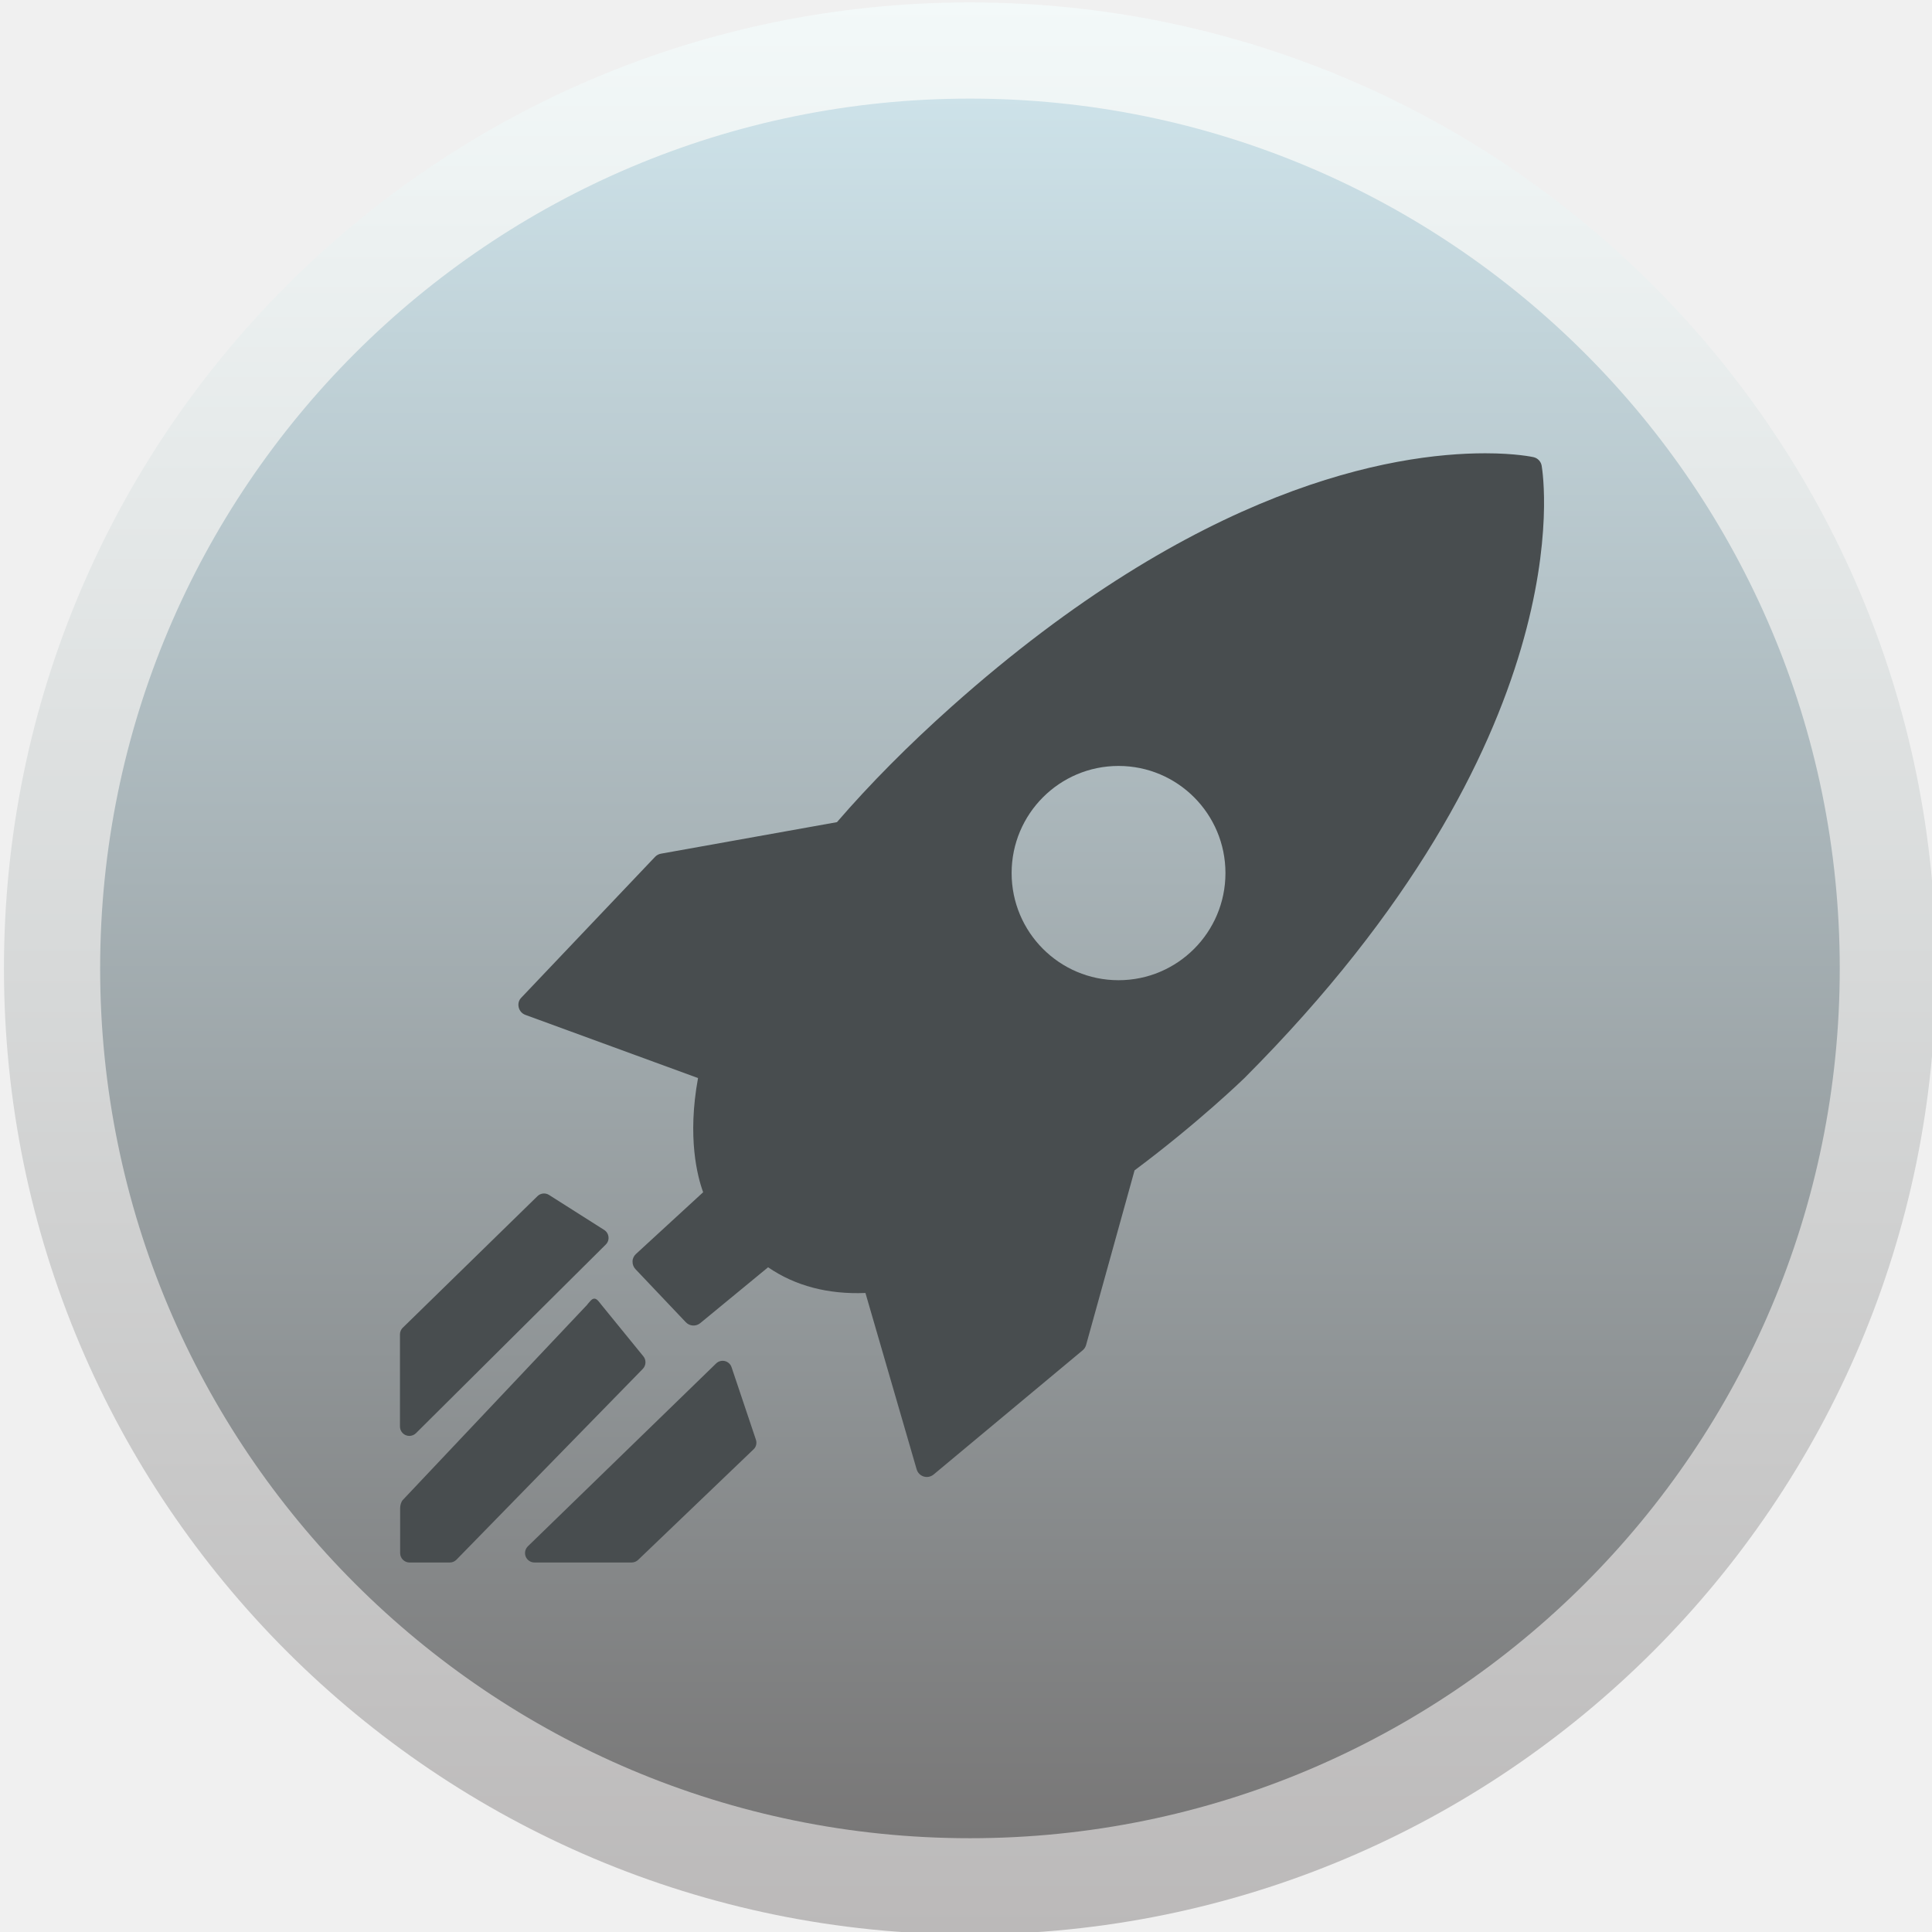
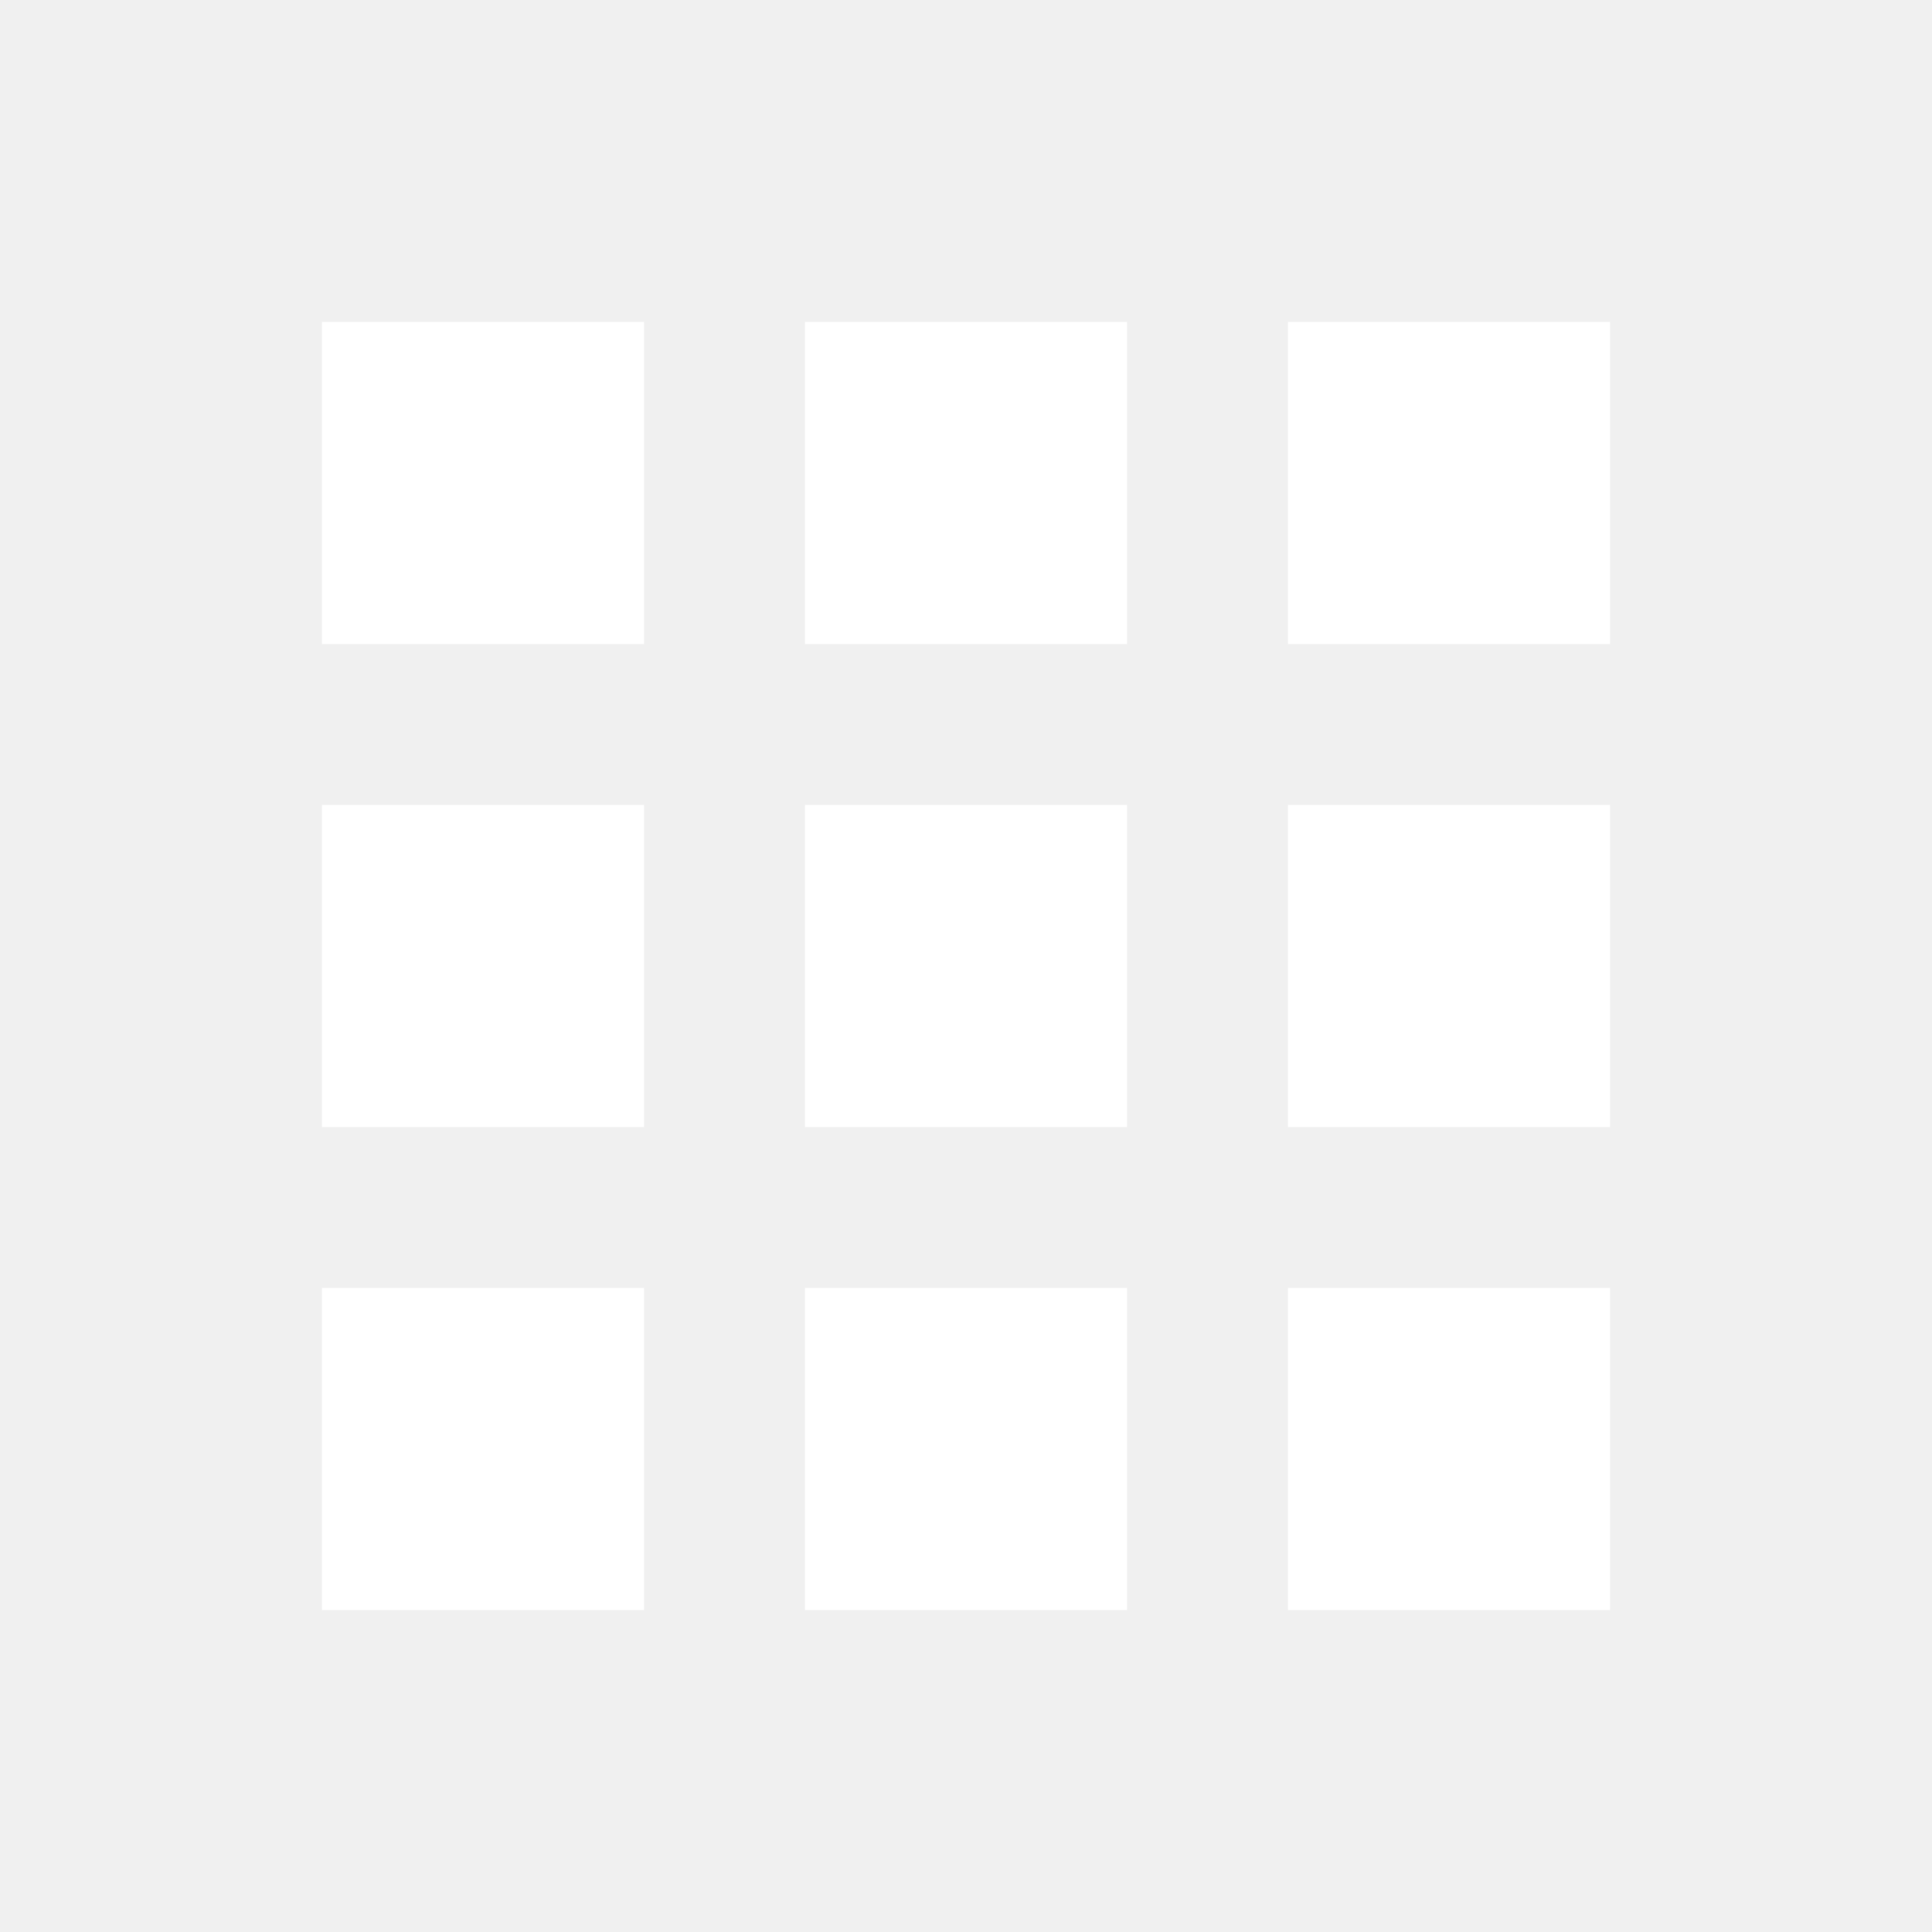
- <svg xmlns="http://www.w3.org/2000/svg" xmlns:ns2="http://www.openswatchbook.org/uri/2009/osb" xmlns:xlink="http://www.w3.org/1999/xlink" width="48" height="48" id="svg5453" version="1.1">
-   <defs id="defs5455">
-     <linearGradient id="linearGradient910">
-       <stop offset="0" style="stop-color:#bbb9b9;stop-opacity:1" id="stop906" />
-       <stop offset="1" style="stop-color:#f3f9f9;stop-opacity:1" id="stop908" />
-     </linearGradient>
-     <linearGradient id="linearGradient4231">
-       <stop style="stop-color:#016ed4;stop-opacity:1" offset="0" id="stop4233" />
-       <stop style="stop-color:#00b1ff;stop-opacity:1" offset="1" id="stop4235" />
-     </linearGradient>
-     <linearGradient id="linearGradient4232">
-       <stop style="stop-color:#3889e9;stop-opacity:1" offset="0" id="stop4234-0" />
-       <stop style="stop-color:#5ea5fb;stop-opacity:1" offset="1" id="stop4236" />
-     </linearGradient>
-     <linearGradient xlink:href="#linearGradient4232" id="linearGradient3426" x1="399.571" y1="545.798" x2="399.571" y2="517.798" gradientUnits="userSpaceOnUse" />
-     <linearGradient xlink:href="#linearGradient4231" id="linearGradient4237" x1="-324.944" y1="649.741" x2="-328.21" y2="307.753" gradientUnits="userSpaceOnUse" />
-     <linearGradient xlink:href="#linearGradient910" id="linearGradient4262" gradientUnits="userSpaceOnUse" x1="-326.596" y1="651.76" x2="-326.596" y2="304.866" gradientTransform="translate(1.796875e-6,-2.8320312e-6)" />
-     <linearGradient xlink:href="#linearGradient4231" id="linearGradient4266" gradientUnits="userSpaceOnUse" x1="-324.944" y1="649.741" x2="-328.21" y2="307.753" />
-     <linearGradient xlink:href="#linearGradient4231" id="linearGradient4270" gradientUnits="userSpaceOnUse" x1="-324.944" y1="649.741" x2="-328.21" y2="307.753" />
-     <linearGradient xlink:href="#linearGradient4231" id="linearGradient4274" gradientUnits="userSpaceOnUse" x1="-324.944" y1="649.741" x2="-328.21" y2="307.753" />
-     <linearGradient xlink:href="#linearGradient4231" id="linearGradient4278" gradientUnits="userSpaceOnUse" x1="-324.944" y1="649.741" x2="-328.21" y2="307.753" />
-     <linearGradient ns2:paint="gradient" id="linearGradient4207">
-       <stop id="stop3371" offset="0" style="stop-color:#3498db;stop-opacity:1;" />
-       <stop id="stop3373" offset="1" style="stop-color:#3498db;stop-opacity:0;" />
-     </linearGradient>
-     <style type="text/css" id="current-color-scheme">.ColorScheme-Text {
-         color:#31363b;
-       }
-       .ColorScheme-Background{
-         color:#eff0f1;
-       }
-       .ColorScheme-ViewText {
-         color:#31363b;
-       }
-       .ColorScheme-ViewBackground{
-         color:#fcfcfc;
-       }
-       .ColorScheme-ViewHover {
-         color:#3daee9;
-       }
-       .ColorScheme-ViewFocus{
-         color:#3daee9;
-       }
-       .ColorScheme-ButtonText {
-         color:#31363b;
-       }
-       .ColorScheme-ButtonBackground{
-         color:#eff0f1;
-       }
-       .ColorScheme-ButtonHover {
-         color:#3daee9;
-       }
-       .ColorScheme-ButtonFocus{
-         color:#3daee9;
-       }</style>
-     <style type="text/css" id="current-color-scheme-8">.ColorScheme-Text {
-         color:#31363b;
-       }
-       .ColorScheme-Background{
-         color:#eff0f1;
-       }
-       .ColorScheme-ViewText {
-         color:#31363b;
-       }
-       .ColorScheme-ViewBackground{
-         color:#fcfcfc;
-       }
-       .ColorScheme-ViewHover {
-         color:#3daee9;
-       }
-       .ColorScheme-ViewFocus{
-         color:#3daee9;
-       }
-       .ColorScheme-ButtonText {
-         color:#31363b;
-       }
-       .ColorScheme-ButtonBackground{
-         color:#eff0f1;
-       }
-       .ColorScheme-ButtonHover {
-         color:#3daee9;
-       }
-       .ColorScheme-ButtonFocus{
-         color:#3daee9;
-       }</style>
-     <style type="text/css" id="current-color-scheme-7">.ColorScheme-Text {
-         color:#31363b;
-       }
-       .ColorScheme-Background{
-         color:#eff0f1;
-       }
-       .ColorScheme-ViewText {
-         color:#31363b;
-       }
-       .ColorScheme-ViewBackground{
-         color:#fcfcfc;
-       }
-       .ColorScheme-ViewHover {
-         color:#3daee9;
-       }
-       .ColorScheme-ViewFocus{
-         color:#3daee9;
-       }
-       .ColorScheme-ButtonText {
-         color:#31363b;
-       }
-       .ColorScheme-ButtonBackground{
-         color:#eff0f1;
-       }
-       .ColorScheme-ButtonHover {
-         color:#3daee9;
-       }
-       .ColorScheme-ButtonFocus{
-         color:#3daee9;
-       }</style>
-     <style type="text/css" id="current-color-scheme-0">.ColorScheme-Text {
-         color:#31363b;
-       }
-       .ColorScheme-Background{
-         color:#eff0f1;
-       }
-       .ColorScheme-ViewText {
-         color:#31363b;
-       }
-       .ColorScheme-ViewBackground{
-         color:#fcfcfc;
-       }
-       .ColorScheme-ViewHover {
-         color:#3daee9;
-       }
-       .ColorScheme-ViewFocus{
-         color:#3daee9;
-       }
-       .ColorScheme-ButtonText {
-         color:#31363b;
-       }
-       .ColorScheme-ButtonBackground{
-         color:#eff0f1;
-       }
-       .ColorScheme-ButtonHover {
-         color:#3daee9;
-       }
-       .ColorScheme-ButtonFocus{
-         color:#3daee9;
-       }</style>
-     <style type="text/css" id="current-color-scheme-8-6">.ColorScheme-Text {
-         color:#31363b;
-       }
-       .ColorScheme-Background{
-         color:#eff0f1;
-       }
-       .ColorScheme-ViewText {
-         color:#31363b;
-       }
-       .ColorScheme-ViewBackground{
-         color:#fcfcfc;
-       }
-       .ColorScheme-ViewHover {
-         color:#3daee9;
-       }
-       .ColorScheme-ViewFocus{
-         color:#3daee9;
-       }
-       .ColorScheme-ButtonText {
-         color:#31363b;
-       }
-       .ColorScheme-ButtonBackground{
-         color:#eff0f1;
-       }
-       .ColorScheme-ButtonHover {
-         color:#3daee9;
-       }
-       .ColorScheme-ButtonFocus{
-         color:#3daee9;
-       }</style>
-     <style type="text/css" id="current-color-scheme-7-6">.ColorScheme-Text {
-         color:#31363b;
-       }
-       .ColorScheme-Background{
-         color:#eff0f1;
-       }
-       .ColorScheme-ViewText {
-         color:#31363b;
-       }
-       .ColorScheme-ViewBackground{
-         color:#fcfcfc;
-       }
-       .ColorScheme-ViewHover {
-         color:#3daee9;
-       }
-       .ColorScheme-ViewFocus{
-         color:#3daee9;
-       }
-       .ColorScheme-ButtonText {
-         color:#31363b;
-       }
-       .ColorScheme-ButtonBackground{
-         color:#eff0f1;
-       }
-       .ColorScheme-ButtonHover {
-         color:#3daee9;
-       }
-       .ColorScheme-ButtonFocus{
-         color:#3daee9;
-       }</style>
-     <style type="text/css" id="current-color-scheme-4">.ColorScheme-Text {
-         color:#31363b;
-       }
-       .ColorScheme-Background{
-         color:#eff0f1;
-       }
-       .ColorScheme-ViewText {
-         color:#31363b;
-       }
-       .ColorScheme-ViewBackground{
-         color:#fcfcfc;
-       }
-       .ColorScheme-ViewHover {
-         color:#3daee9;
-       }
-       .ColorScheme-ViewFocus{
-         color:#3daee9;
-       }
-       .ColorScheme-ButtonText {
-         color:#31363b;
-       }
-       .ColorScheme-ButtonBackground{
-         color:#eff0f1;
-       }
-       .ColorScheme-ButtonHover {
-         color:#3daee9;
-       }
-       .ColorScheme-ButtonFocus{
-         color:#3daee9;
-       }</style>
-     <style type="text/css" id="current-color-scheme-8-0">.ColorScheme-Text {
-         color:#31363b;
-       }
-       .ColorScheme-Background{
-         color:#eff0f1;
-       }
-       .ColorScheme-ViewText {
-         color:#31363b;
-       }
-       .ColorScheme-ViewBackground{
-         color:#fcfcfc;
-       }
-       .ColorScheme-ViewHover {
-         color:#3daee9;
-       }
-       .ColorScheme-ViewFocus{
-         color:#3daee9;
-       }
-       .ColorScheme-ButtonText {
-         color:#31363b;
-       }
-       .ColorScheme-ButtonBackground{
-         color:#eff0f1;
-       }
-       .ColorScheme-ButtonHover {
-         color:#3daee9;
-       }
-       .ColorScheme-ButtonFocus{
-         color:#3daee9;
-       }</style>
-     <style type="text/css" id="current-color-scheme-7-7">.ColorScheme-Text {
-         color:#31363b;
-       }
-       .ColorScheme-Background{
-         color:#eff0f1;
-       }
-       .ColorScheme-ViewText {
-         color:#31363b;
-       }
-       .ColorScheme-ViewBackground{
-         color:#fcfcfc;
-       }
-       .ColorScheme-ViewHover {
-         color:#3daee9;
-       }
-       .ColorScheme-ViewFocus{
-         color:#3daee9;
-       }
-       .ColorScheme-ButtonText {
-         color:#31363b;
-       }
-       .ColorScheme-ButtonBackground{
-         color:#eff0f1;
-       }
-       .ColorScheme-ButtonHover {
-         color:#3daee9;
-       }
-       .ColorScheme-ButtonFocus{
-         color:#3daee9;
-       }</style>
-     <linearGradient id="linearGradient8467-7-3">
-       <stop id="stop8469-4-0" style="stop-color:#787777;stop-opacity:1" offset="0" />
-       <stop id="stop8471-7-5" style="stop-color:#cde2e9;stop-opacity:1" offset="1" />
-     </linearGradient>
-     <linearGradient xlink:href="#linearGradient8467-7-3" id="linearGradient898" gradientUnits="userSpaceOnUse" gradientTransform="matrix(0.9004191,0,0,0.9004191,-32.45214,47.67401)" x1="-326.596" y1="651.76" x2="-326.596" y2="304.866" />
-   </defs>
-   <g id="layer1" transform="translate(-384.5714,-499.798)">
-     <g id="g4207" transform="matrix(0.09021051,0,0,0.09021051,438.3362,482.0766)">
-       <g id="g4571" transform="matrix(1.204087,0,0,1.204087,-42.99542,-139.0382)">
-         <g transform="matrix(9.206295,0,0,9.206295,-4262.747,-3635.204)" id="layer1-5">
-           <g transform="matrix(0.09021051,0,0,0.09021051,438.3362,482.0766)" id="g4207-8">
-             <g transform="matrix(1.204087,0,0,1.204087,63.52082,-89.41129)" id="g4571-5">
-               <g transform="matrix(15.075,0,0,15.075,-6218.922,-8263.619)" id="layer1-9">
-                 <circle style="opacity:1;fill:url(#linearGradient3426);fill-opacity:1;stroke:none;stroke-width:4;stroke-miterlimit:4;stroke-dasharray:none;stroke-dashoffset:0;stroke-opacity:1" id="ellipse4233" cx="400.571" cy="531.798" r="0" />
-               </g>
-             </g>
-           </g>
-         </g>
-         <g style="display:inline" transform="matrix(9.206295,0,0,9.206295,-4388.458,-4368.38)" id="layer1-4" />
-         <g id="g5299" transform="translate(-14.07353,-2.010505)">
-           <g id="g4724" transform="matrix(0.9594637,0,0,0.9594637,-17.71079,32.81424)">
-             <g transform="translate(107.0692,39.91938)" id="g6482">
-               <g id="g4224" transform="translate(2.9510586e-6,-0.8787642)">
-                 <g transform="matrix(0.9482425,0,0,0.9482425,-4.646926,6.824388)" id="g5856" />
-                 <g id="g4222" transform="matrix(1.051075,0,0,1.051075,16.46024,-22.65007)">
-                   <g id="g4235" transform="matrix(1.263185,0,0,1.263185,90.22739,-154.9607)" style="fill:url(#linearGradient4237);fill-opacity:1;stroke:none;stroke-width:15.27;stroke-miterlimit:4;stroke-dasharray:none">
-                     <circle r="173.447" cy="478.747" cx="-325.887" id="path4217" style="opacity:1;fill:url(#linearGradient4262);fill-opacity:1;stroke:none;stroke-width:15.445;stroke-linecap:round;stroke-linejoin:round;stroke-miterlimit:4;stroke-dasharray:none;stroke-opacity:1" />
-                     <g style="fill:url(#linearGradient4278);fill-opacity:1;stroke:none;stroke-width:1.736;stroke-miterlimit:4;stroke-dasharray:none" id="layer1-14" transform="matrix(8.797127,0,0,8.797127,-3865.87,-4050.798)">
-                       <g style="fill:url(#linearGradient4270);fill-opacity:1;stroke:none;stroke-width:1.034;stroke-miterlimit:4;stroke-dasharray:none" transform="matrix(1.678138,0,0,1.678138,-263.9189,-368.6503)" id="layer1-1">
-                         <path cx="396.619" cy="526.612" r="13.408" id="path4693" style="opacity:1;fill:url(#linearGradient4266);fill-opacity:1;stroke:none;stroke-width:1.034;stroke-linecap:round;stroke-linejoin:round;stroke-miterlimit:4;stroke-dasharray:none;stroke-opacity:1" d="" />
-                       </g>
-                       <g transform="matrix(1.090726,0,0,1.090726,-87.78323,-57.81163)" id="layer1-8" style="fill:url(#linearGradient4274);fill-opacity:1;stroke:none;stroke-width:1.591;stroke-miterlimit:4;stroke-dasharray:none" />
-                     </g>
-                     <circle style="opacity:1;fill:url(#linearGradient898);fill-opacity:1;stroke:none;stroke-width:15.445;stroke-linecap:round;stroke-linejoin:round;stroke-miterlimit:4;stroke-dasharray:none;stroke-opacity:1" id="circle896" cx="-325.887" cy="478.747" r="156.175" />
-                   </g>
-                   <path style="fill:#484d4f;fill-opacity:1" id="Rocket-3" d="m -284.089,495.579 -10.997,39.613 c -0.13,0.475 -0.407,0.893 -0.778,1.21 l -33.812,28.175 c -0.441,0.363 -0.981,0.555 -1.536,0.555 -0.242,0 -0.467,-0.035 -0.701,-0.107 -0.778,-0.24 -1.378,-0.85 -1.604,-1.628 l -11.614,-39.998 c -8.463,0.342 -15.932,-1.599 -22.078,-5.83 l -15.39,12.669 c -0.976,0.799 -2.397,0.718 -3.271,-0.201 l -11.427,-12.049 c -0.441,-0.466 -0.675,-1.094 -0.657,-1.744 0,-0.645 0.303,-1.257 0.778,-1.693 l 15.236,-14.002 c -1.301,-3.556 -3.634,-12.416 -1.161,-25.897 l -39.157,-14.327 c -0.761,-0.278 -1.331,-0.923 -1.514,-1.714 -0.19,-0.791 0,-1.62 0.605,-2.21 l 30.319,-31.92 c 0.355,-0.372 0.813,-0.62 1.318,-0.714 l 39.937,-7.155 c 7.516,-8.706 16.26,-17.516 25.998,-26.201 56.073,-49.999 99.906,-57.462 121.041,-57.462 6.957,0 10.792,0.846 10.953,0.88 0.951,0.214 1.676,0.983 1.843,1.945 0.424,2.488 9.546,61.762 -67.432,138.898 -0.104,0.099 -10.421,10.121 -24.893,20.905 l 0,0 z m -3.639,-43.118 c 13.394,0 24.249,-10.878 24.249,-24.299 0,-13.421 -10.855,-24.299 -24.249,-24.299 -13.393,0 -24.249,10.878 -24.249,24.299 0,13.421 10.856,24.299 24.249,24.299 z m -91.271,86.924 c 0.519,-0.513 1.275,-0.718 1.988,-0.543 0.709,0.176 1.284,0.701 1.514,1.393 l 5.516,16.417 c 0.268,0.786 0.086,1.654 -0.545,2.227 l -26.156,25.051 c -0.398,0.381 -0.925,0.594 -1.476,0.594 l -22.048,0 c -0.87,0 -1.65,-0.53 -1.979,-1.334 -0.32,-0.808 -0.13,-1.731 0.493,-2.338 l 42.693,-41.468 z m -29.21,-13.387 c 0.407,-0.423 0.964,-1.312 1.544,-1.312 l 0.086,0 c 0.605,0 1.165,0.932 1.557,1.389 l 9.482,11.643 c 0.727,0.842 0.683,2.099 -0.086,2.894 l -42.262,43.276 c -0.398,0.41 -0.951,0.641 -1.522,0.641 l -6.987,0 -2.133,0 c -1.177,0 -2.133,-0.957 -2.133,-2.137 l 0,-10.232 c 0,-0.547 0.216,-1.402 0.588,-1.799 l 41.899,-44.362 z m -41.844,5.266 30.536,-29.825 c 0.709,-0.697 1.804,-0.804 2.628,-0.273 l 12.502,7.933 c 0.554,0.35 0.908,0.928 0.976,1.573 0.086,0.645 -0.156,1.291 -0.623,1.748 l -43.038,42.776 c -0.407,0.406 -0.956,0.62 -1.506,0.62 -0.277,0 -0.554,-0.052 -0.822,-0.167 -0.787,-0.329 -1.305,-1.107 -1.305,-1.97 l 0,-20.888 c 0,-0.573 0.234,-1.128 0.64,-1.526 z" />
-                 </g>
-               </g>
-             </g>
-           </g>
-         </g>
-       </g>
-     </g>
-   </g>
+ <svg xmlns="http://www.w3.org/2000/svg" viewBox="0 0 24 24" fill="white" width="18px" height="18px">
+   <path d="M4 8h4V4H4v4zm6 12h4v-4h-4v4zm-6 0h4v-4H4v4zm0-6h4v-4H4v4zm6 0h4v-4h-4v4zm6-10v4h4V4h-4zm-6 4h4V4h-4v4zm6 6h4v-4h-4v4zm0 6h4v-4h-4v4z" />
+   <path d="M0 0h24v24H0z" fill="none" />
</svg>
